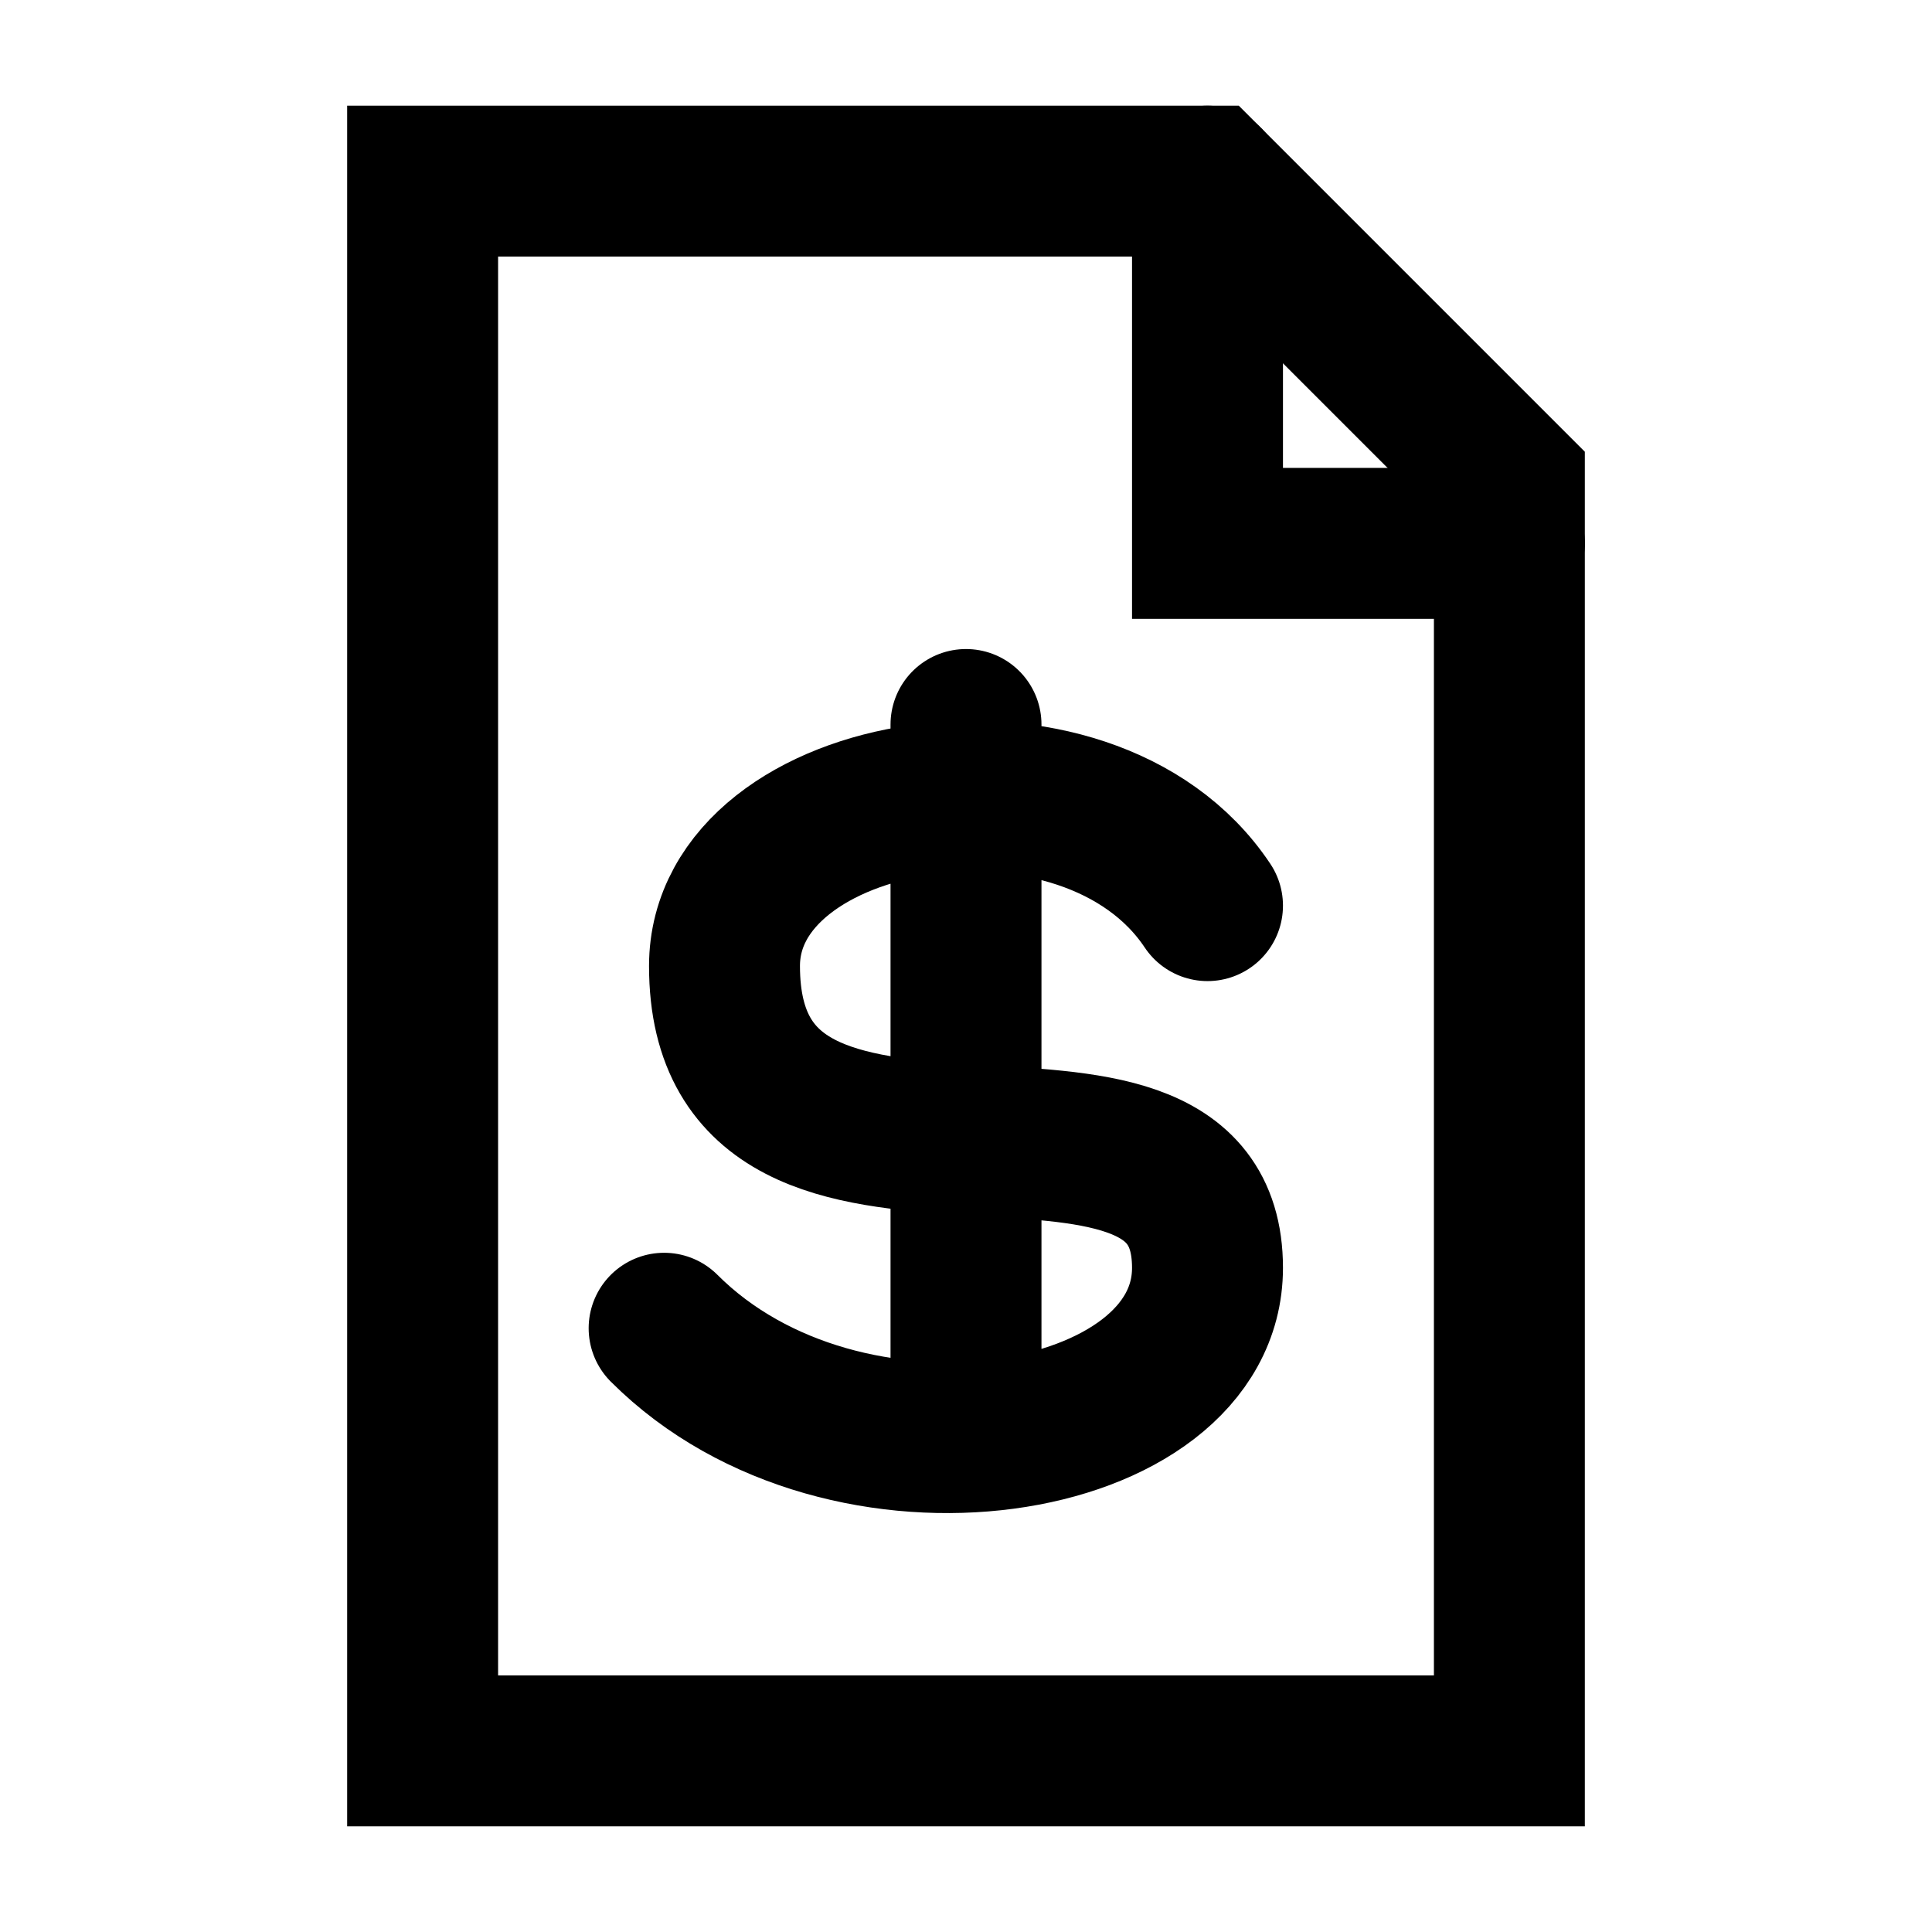
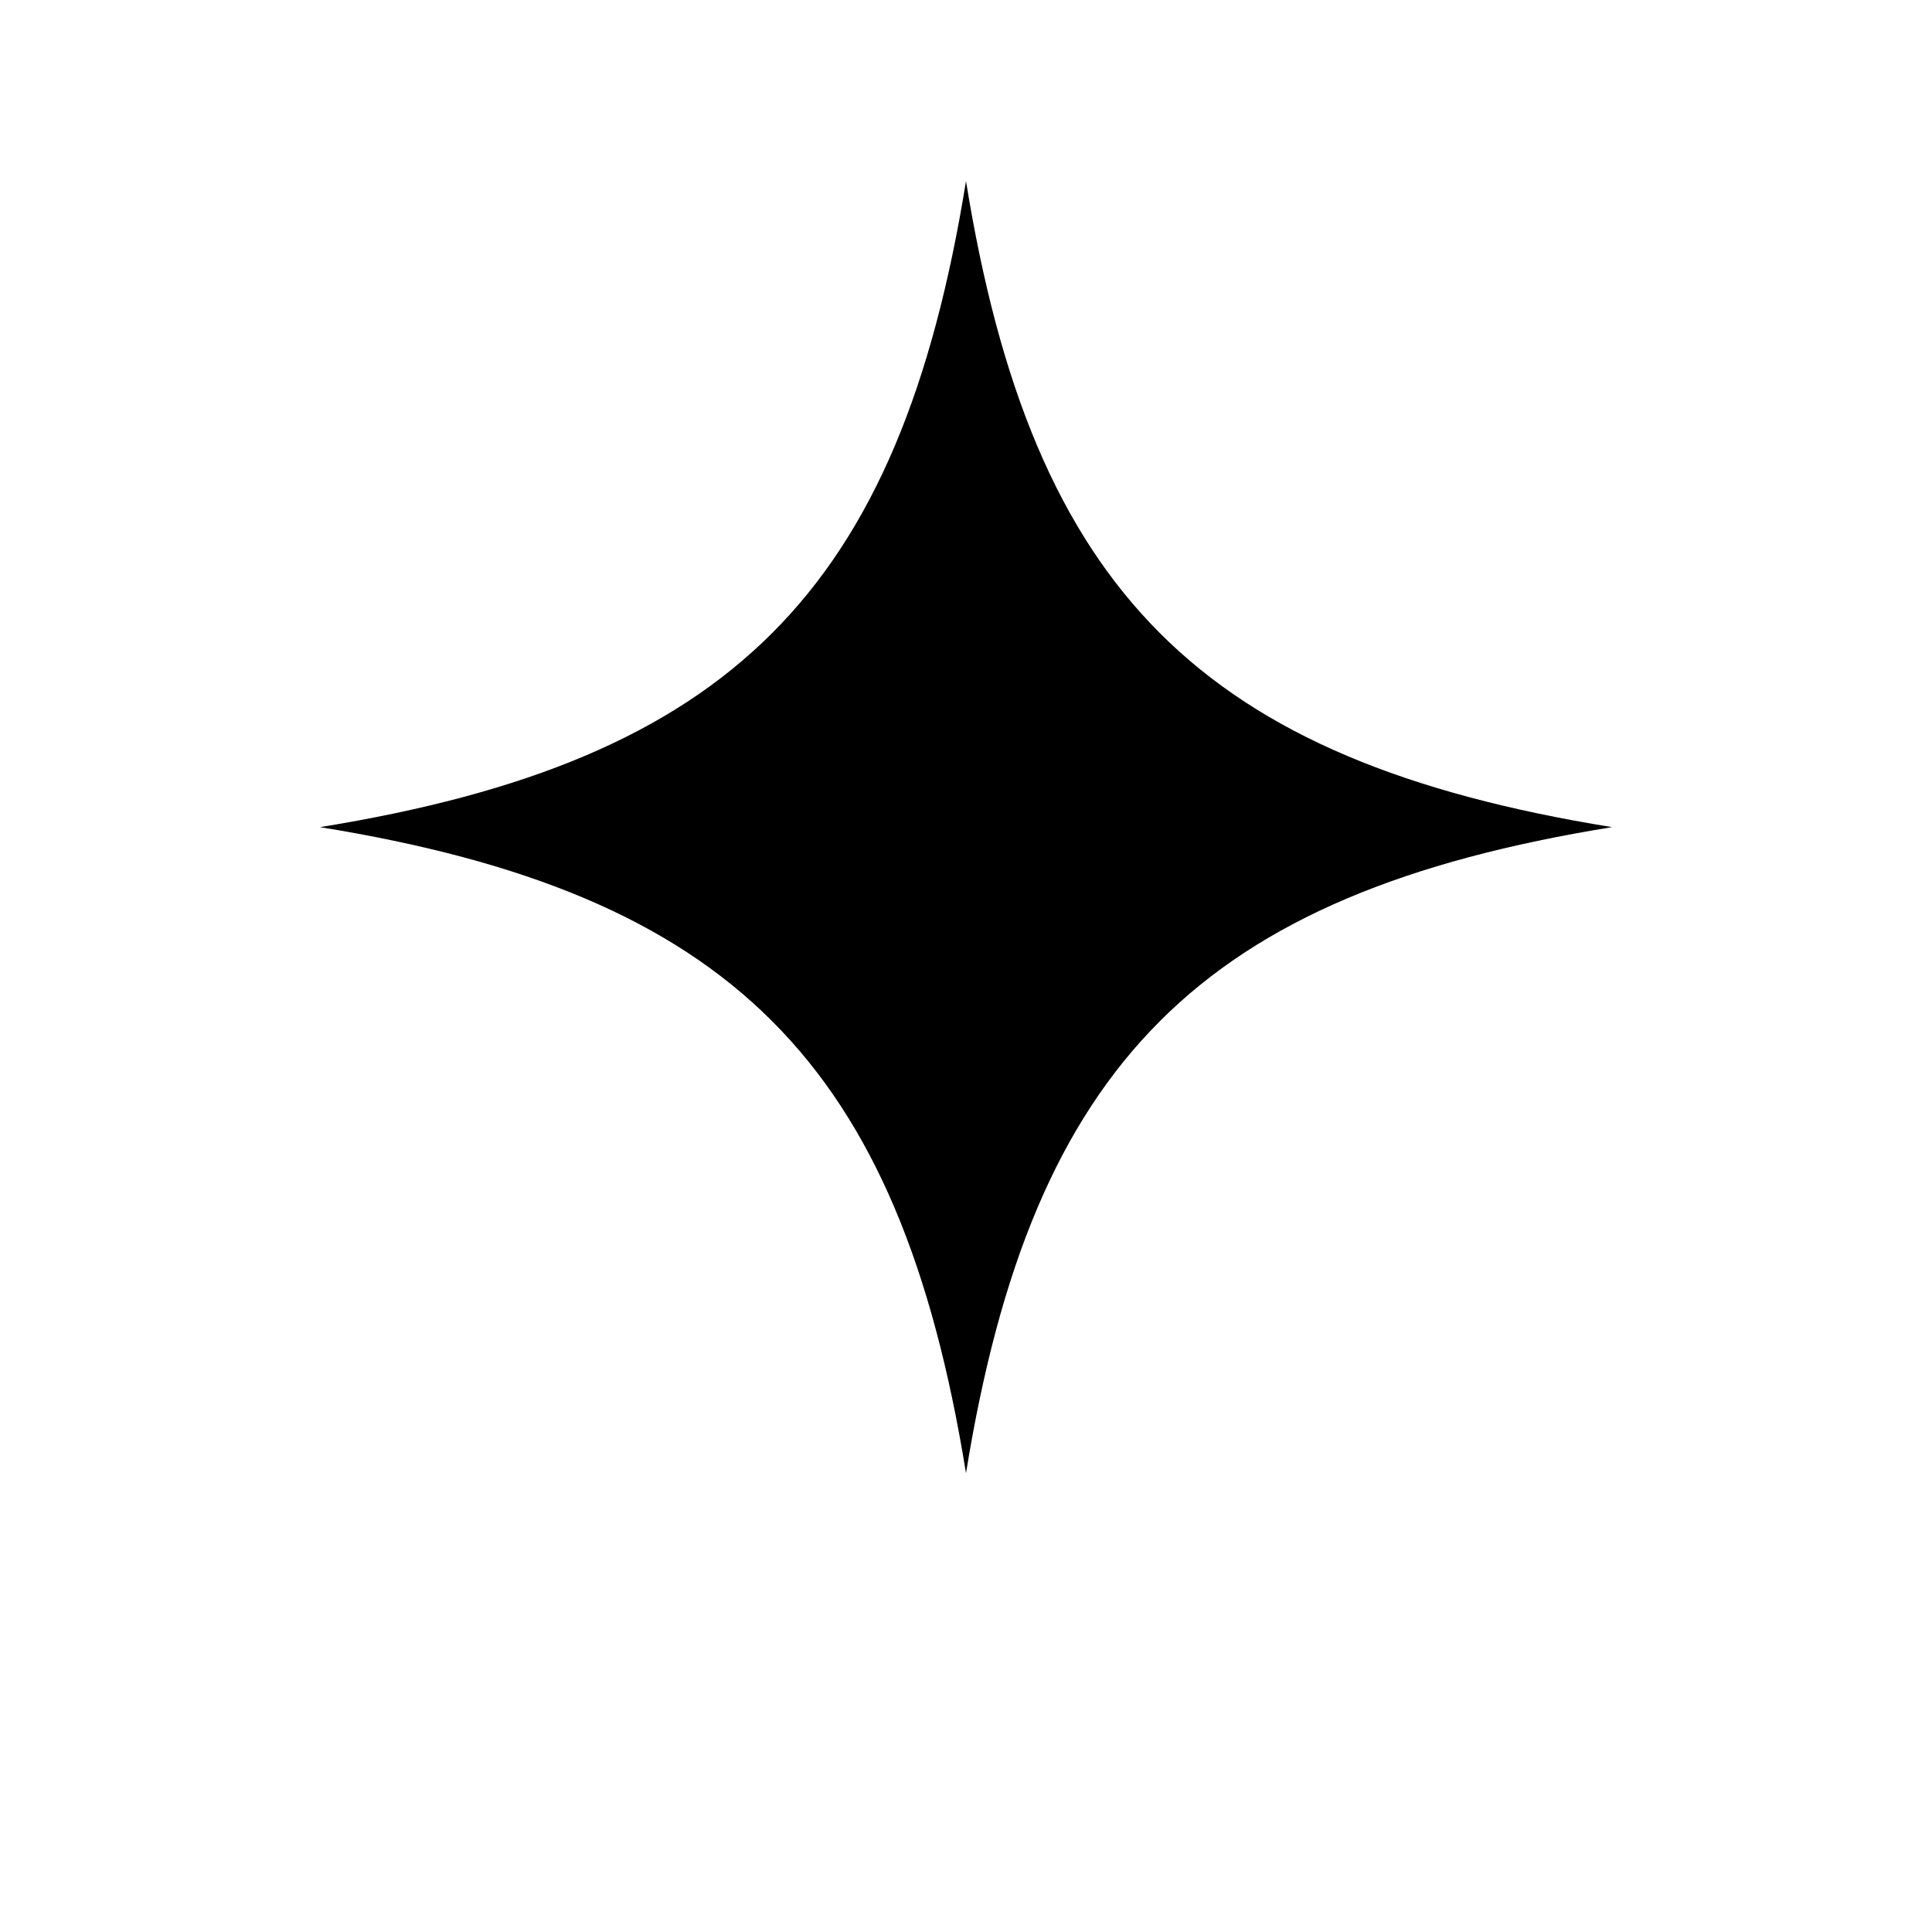
<svg xmlns="http://www.w3.org/2000/svg" width="32" height="32" viewBox="0 0 32 32">
-   <path d="M7 3h13l5 5v21H7z" fill="none" stroke="#000" stroke-width="2.5" />
-   <path d="M20 3v6h5M16 12v11m4-8c-2-3-8-2-8 1 0 5 8 1 8 5 0 3-6 4-9 1" fill="none" stroke="#000" stroke-width="2.5" stroke-linecap="round" />
+   <path d="M16 3c1.1 6.8 3.9 9.6 10.7 10.7C19.9 14.8 17.1 17.6 16 24.4c-1.1-6.8-3.9-9.6-10.7-10.7C12.1 12.6 14.9 9.8 16 3Z" fill="#000" />
</svg>
